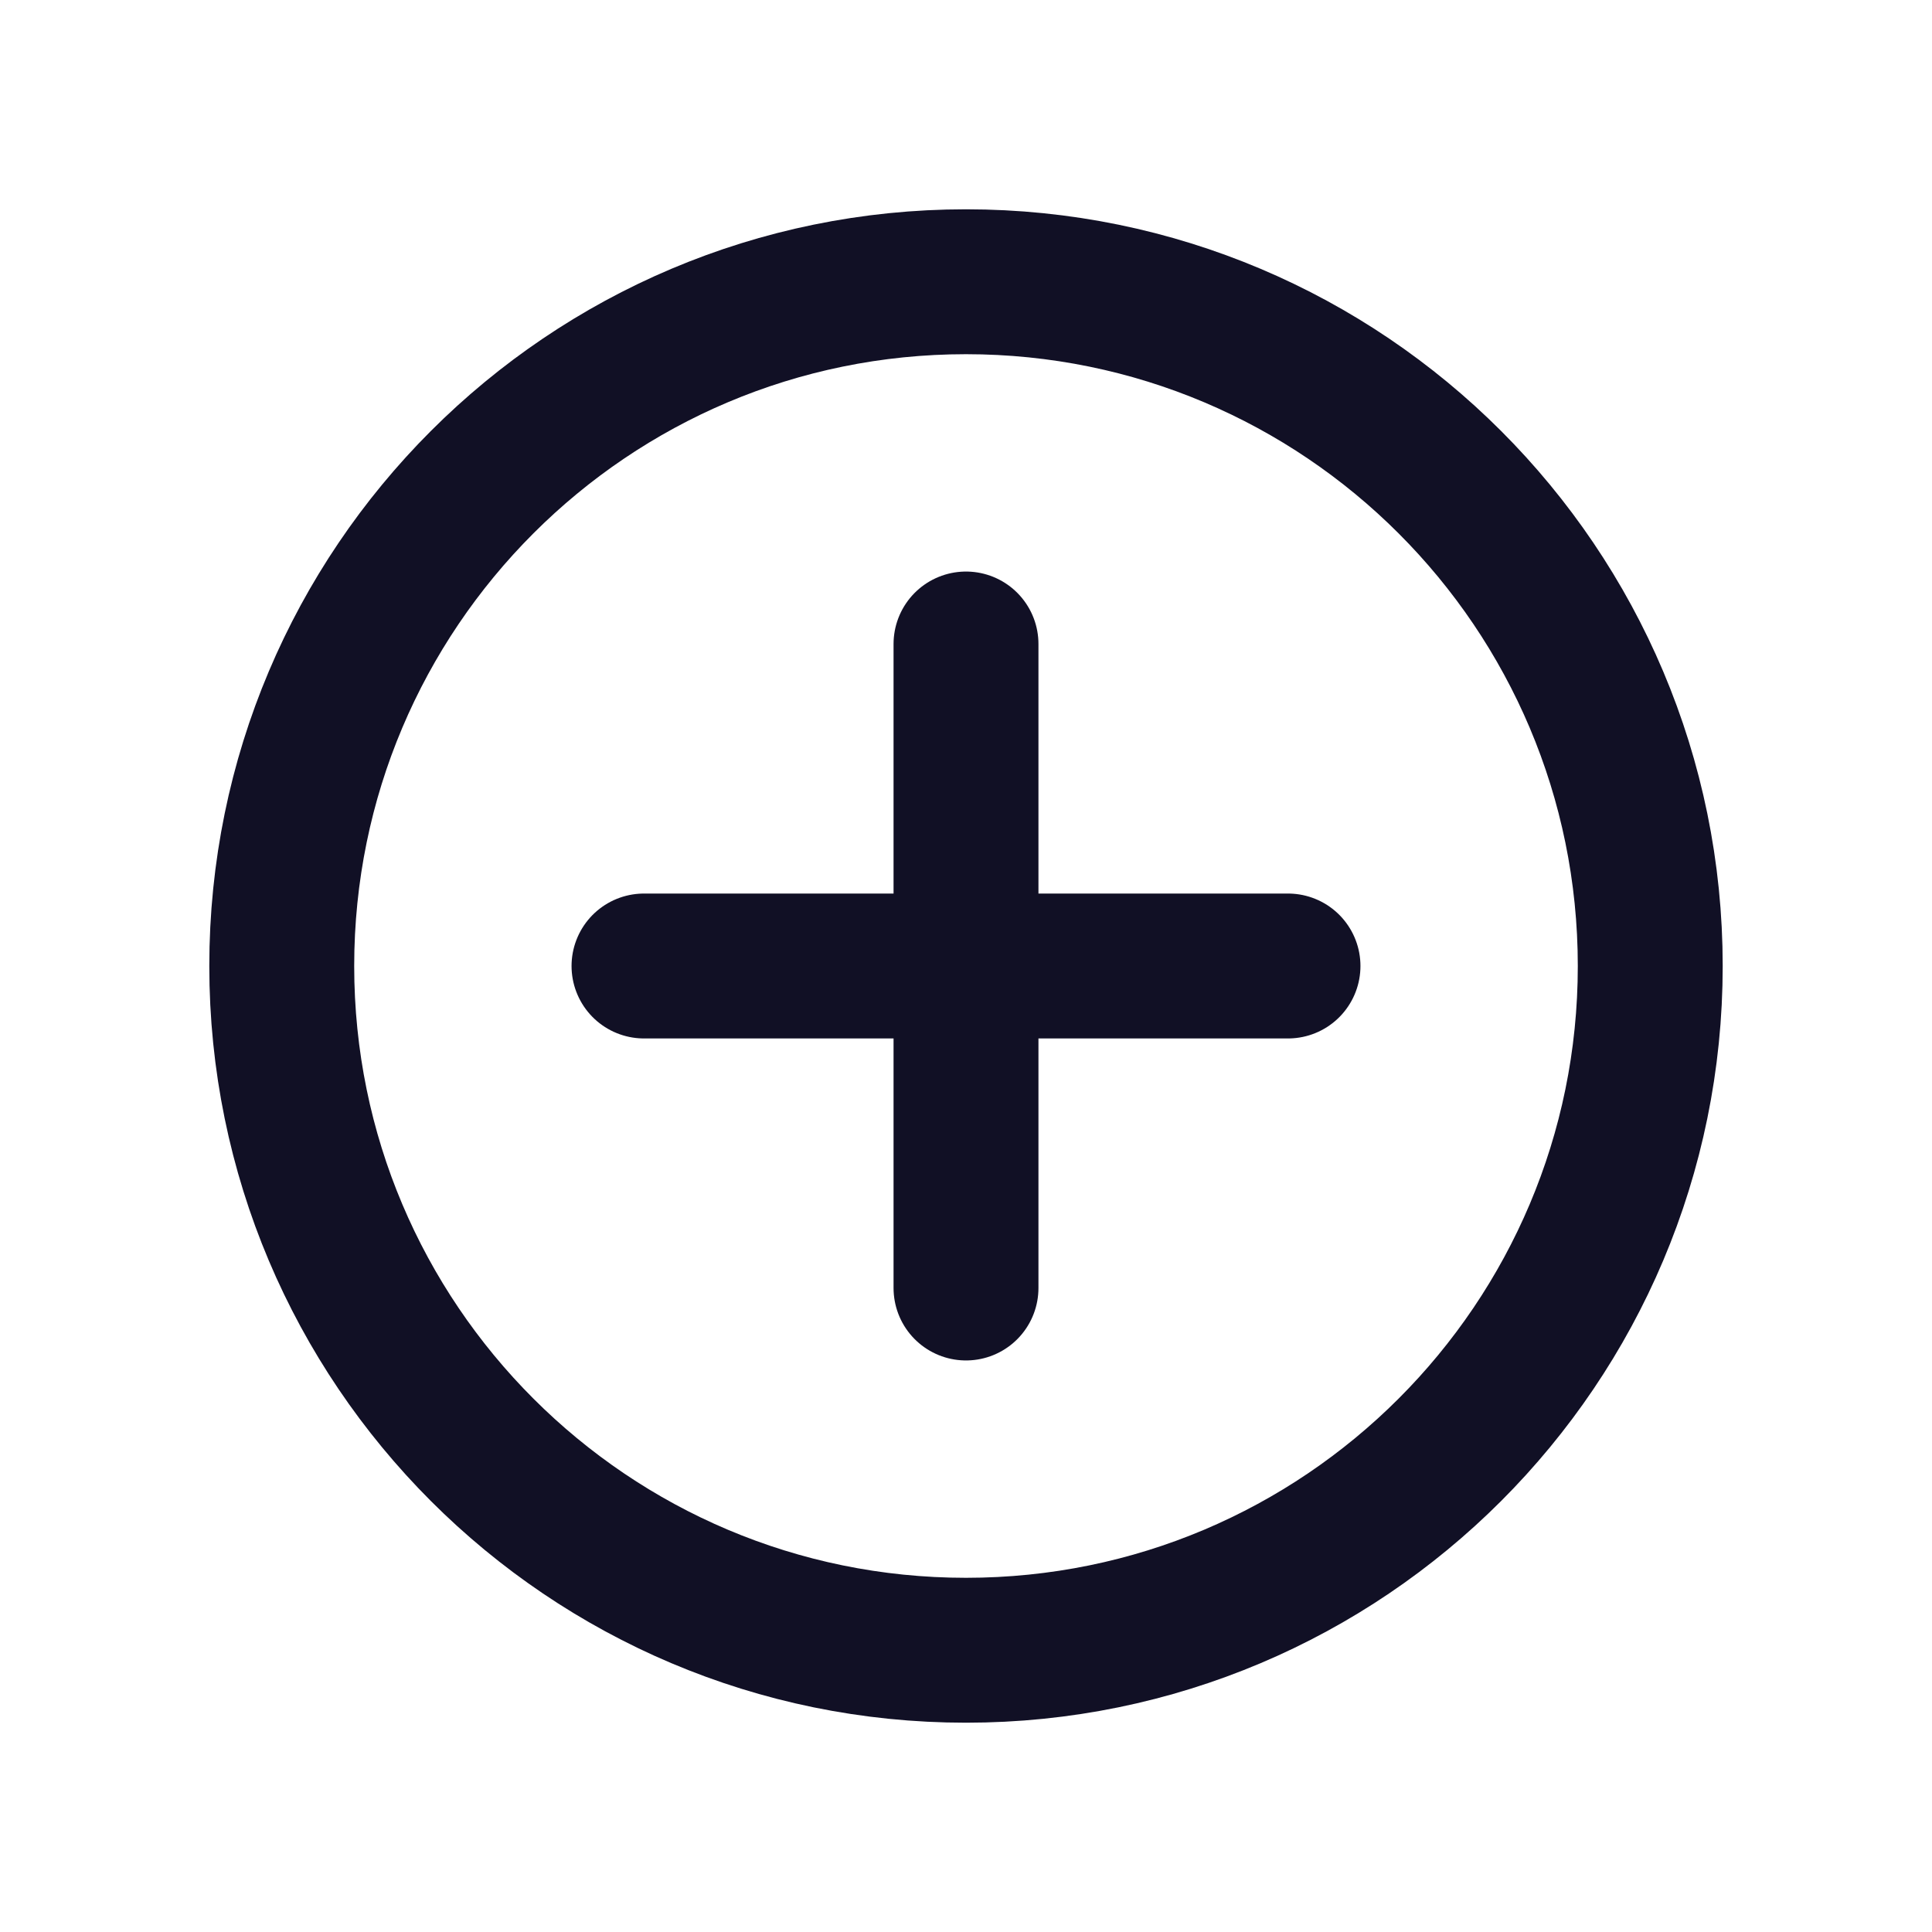
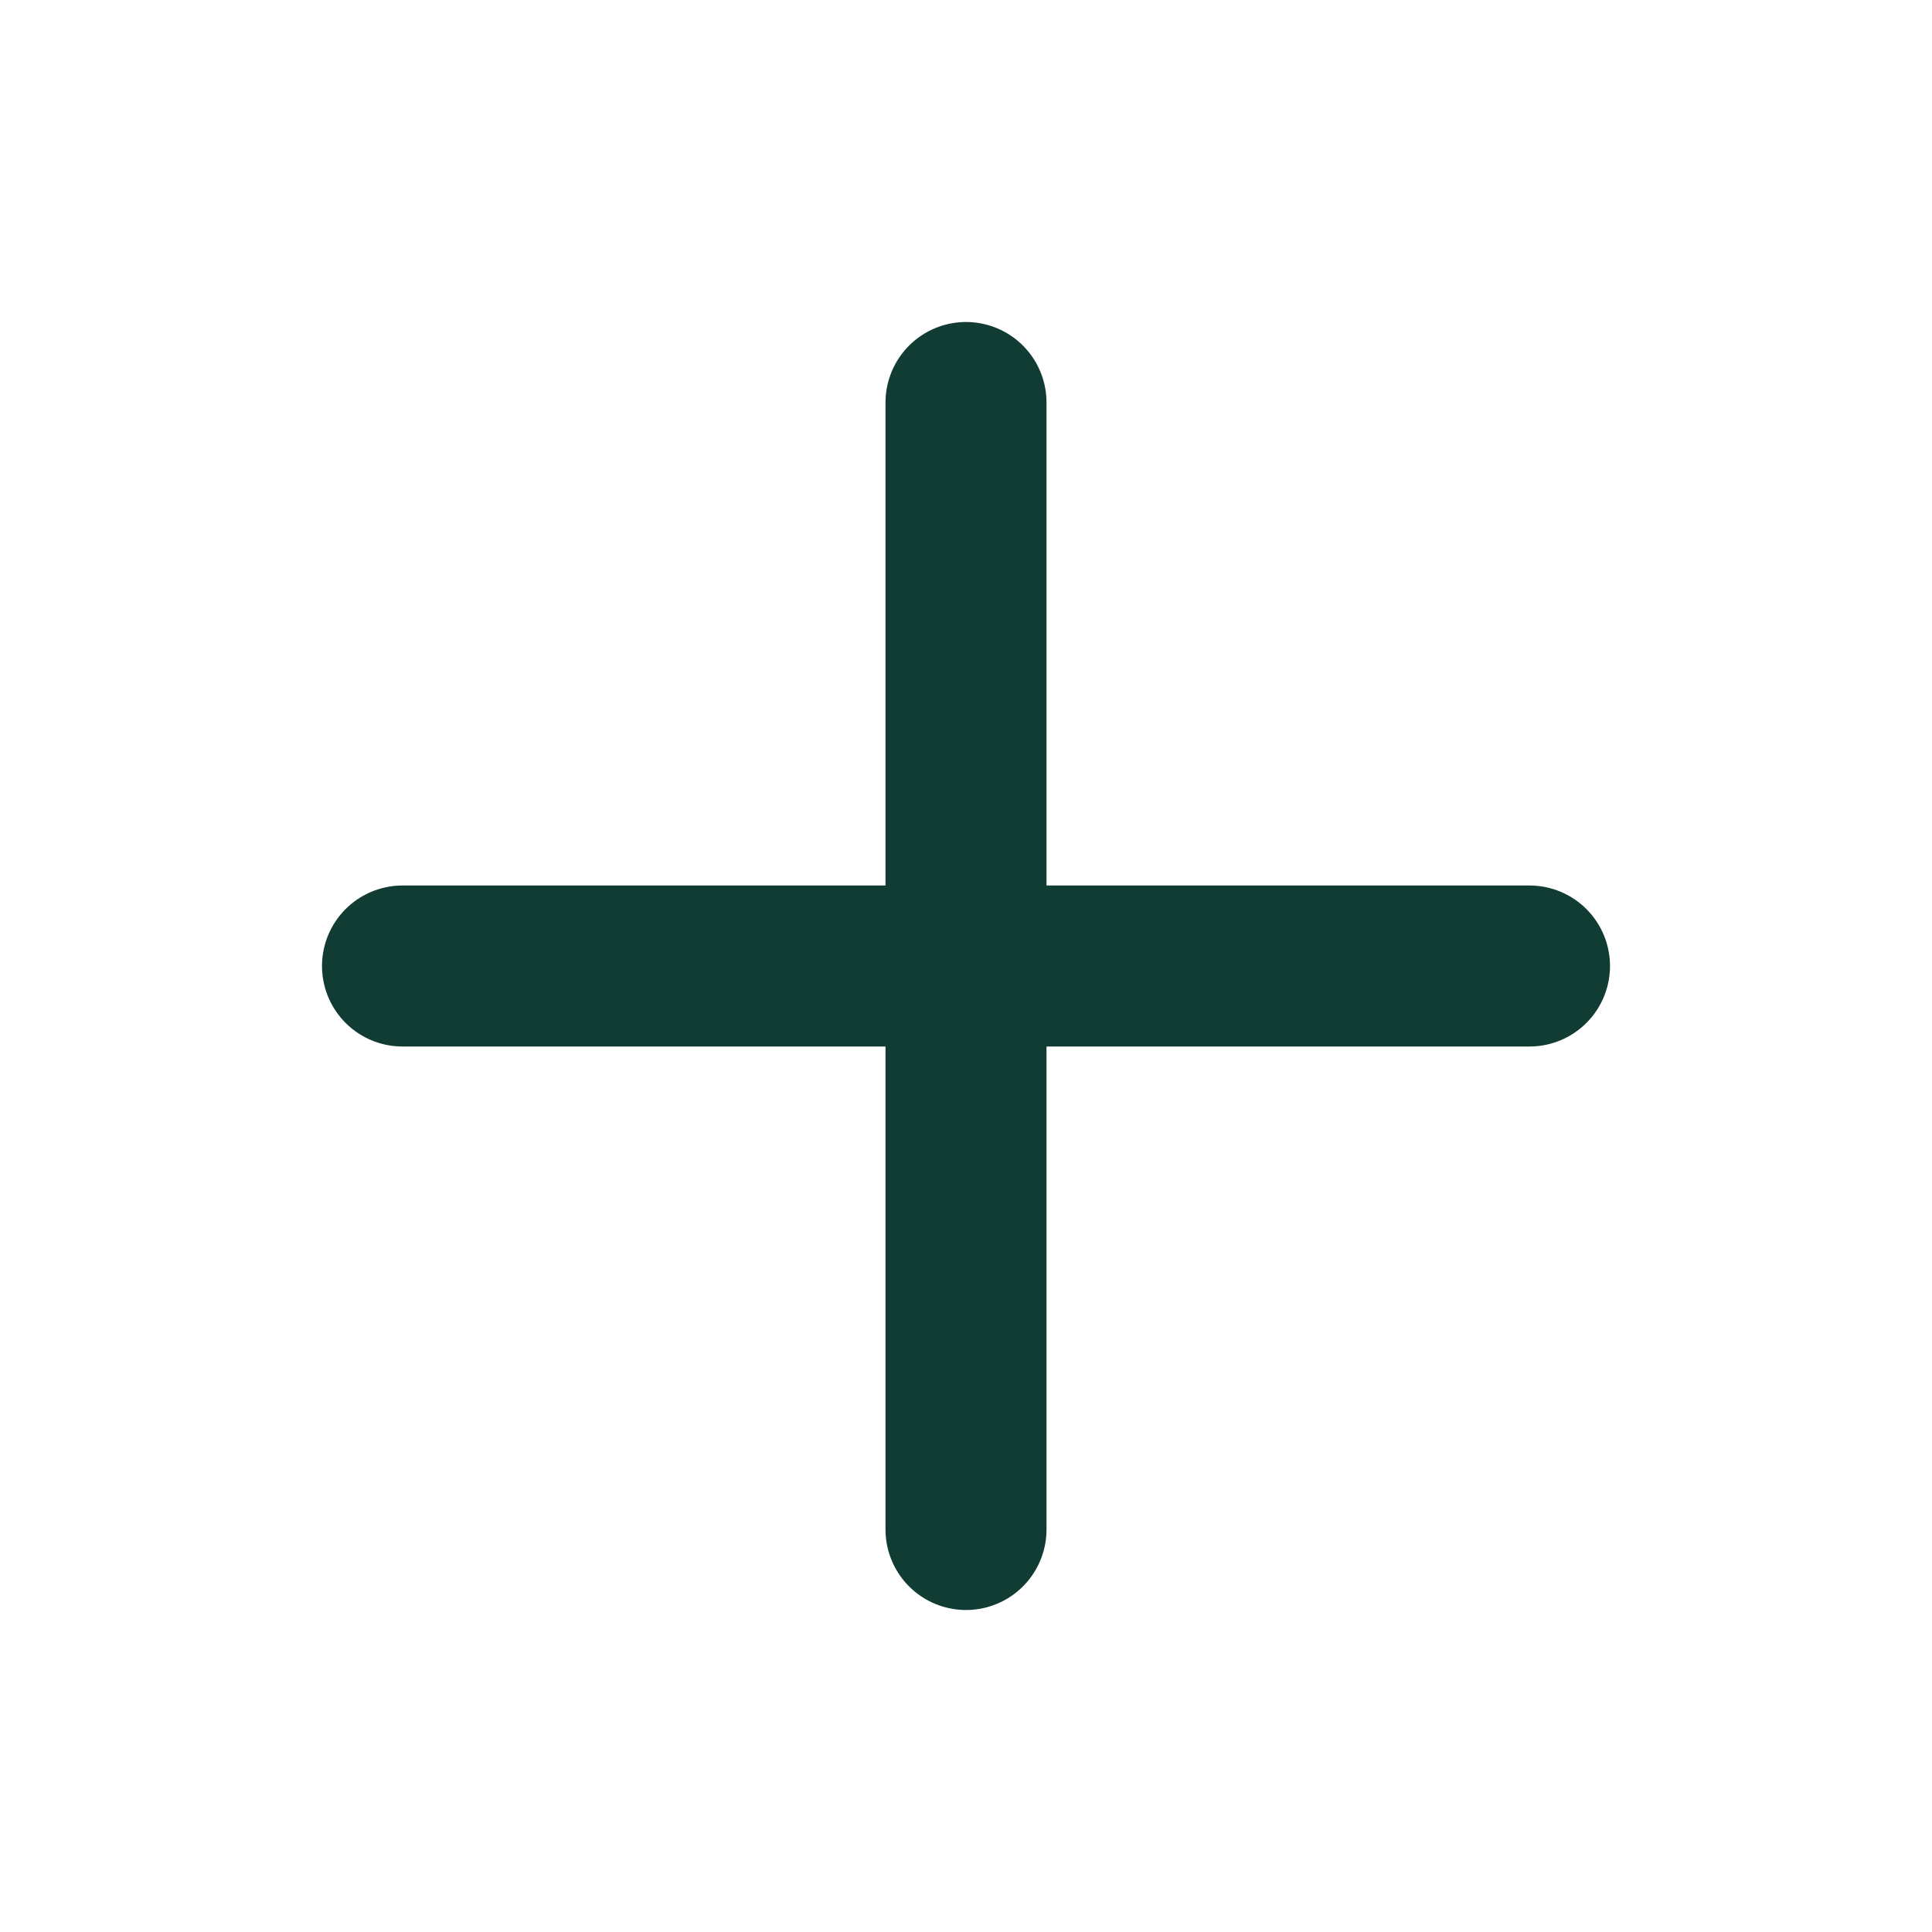
- <svg xmlns="http://www.w3.org/2000/svg" width="24" height="24" viewBox="0 0 24 24" fill="none" stroke="#111025" stroke-width="1.8" stroke-linecap="round" stroke-linejoin="round">
-   <circle cx="12" cy="12" r="8.5" />
-   <path d="M12 8v8M8 12h8" />
+ <svg xmlns="http://www.w3.org/2000/svg" width="24" height="24" viewBox="0 0 24 24" fill="none" stroke="#103C34" stroke-width="2" stroke-linecap="round" stroke-linejoin="round">
+   <path d="M12 5l0 14" />
+   <path d="M5 12l14 0" />
</svg>
